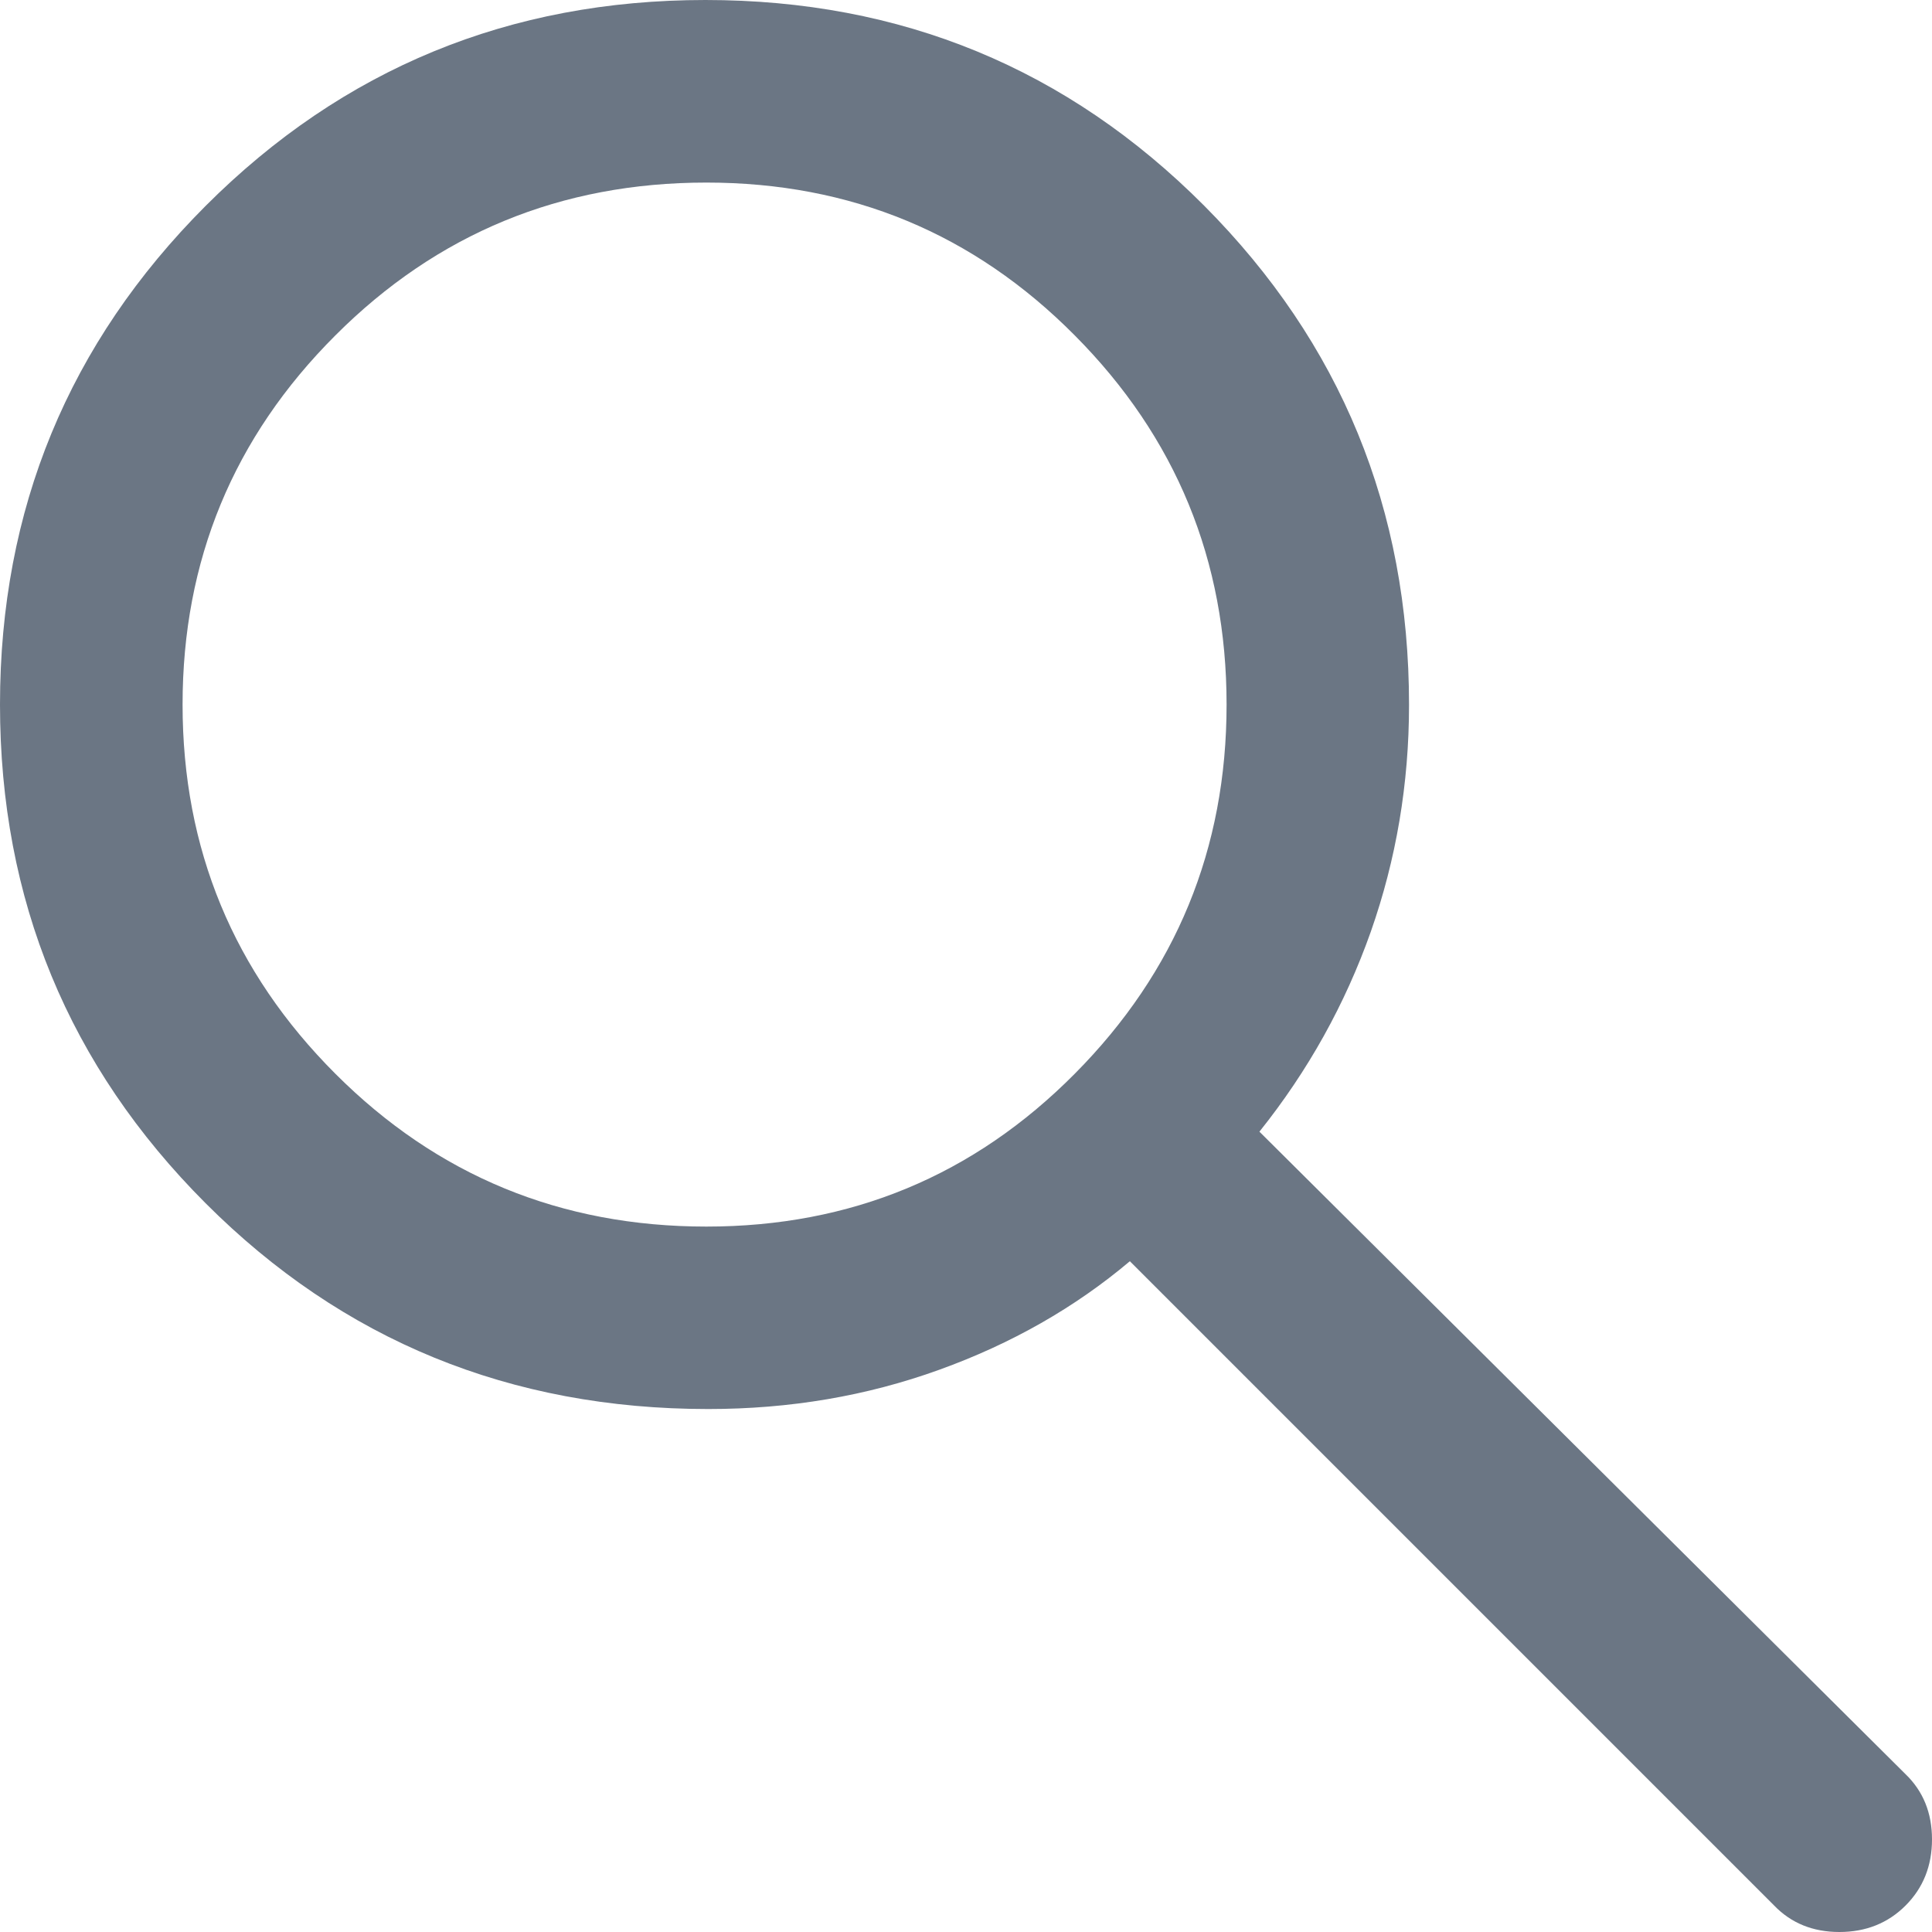
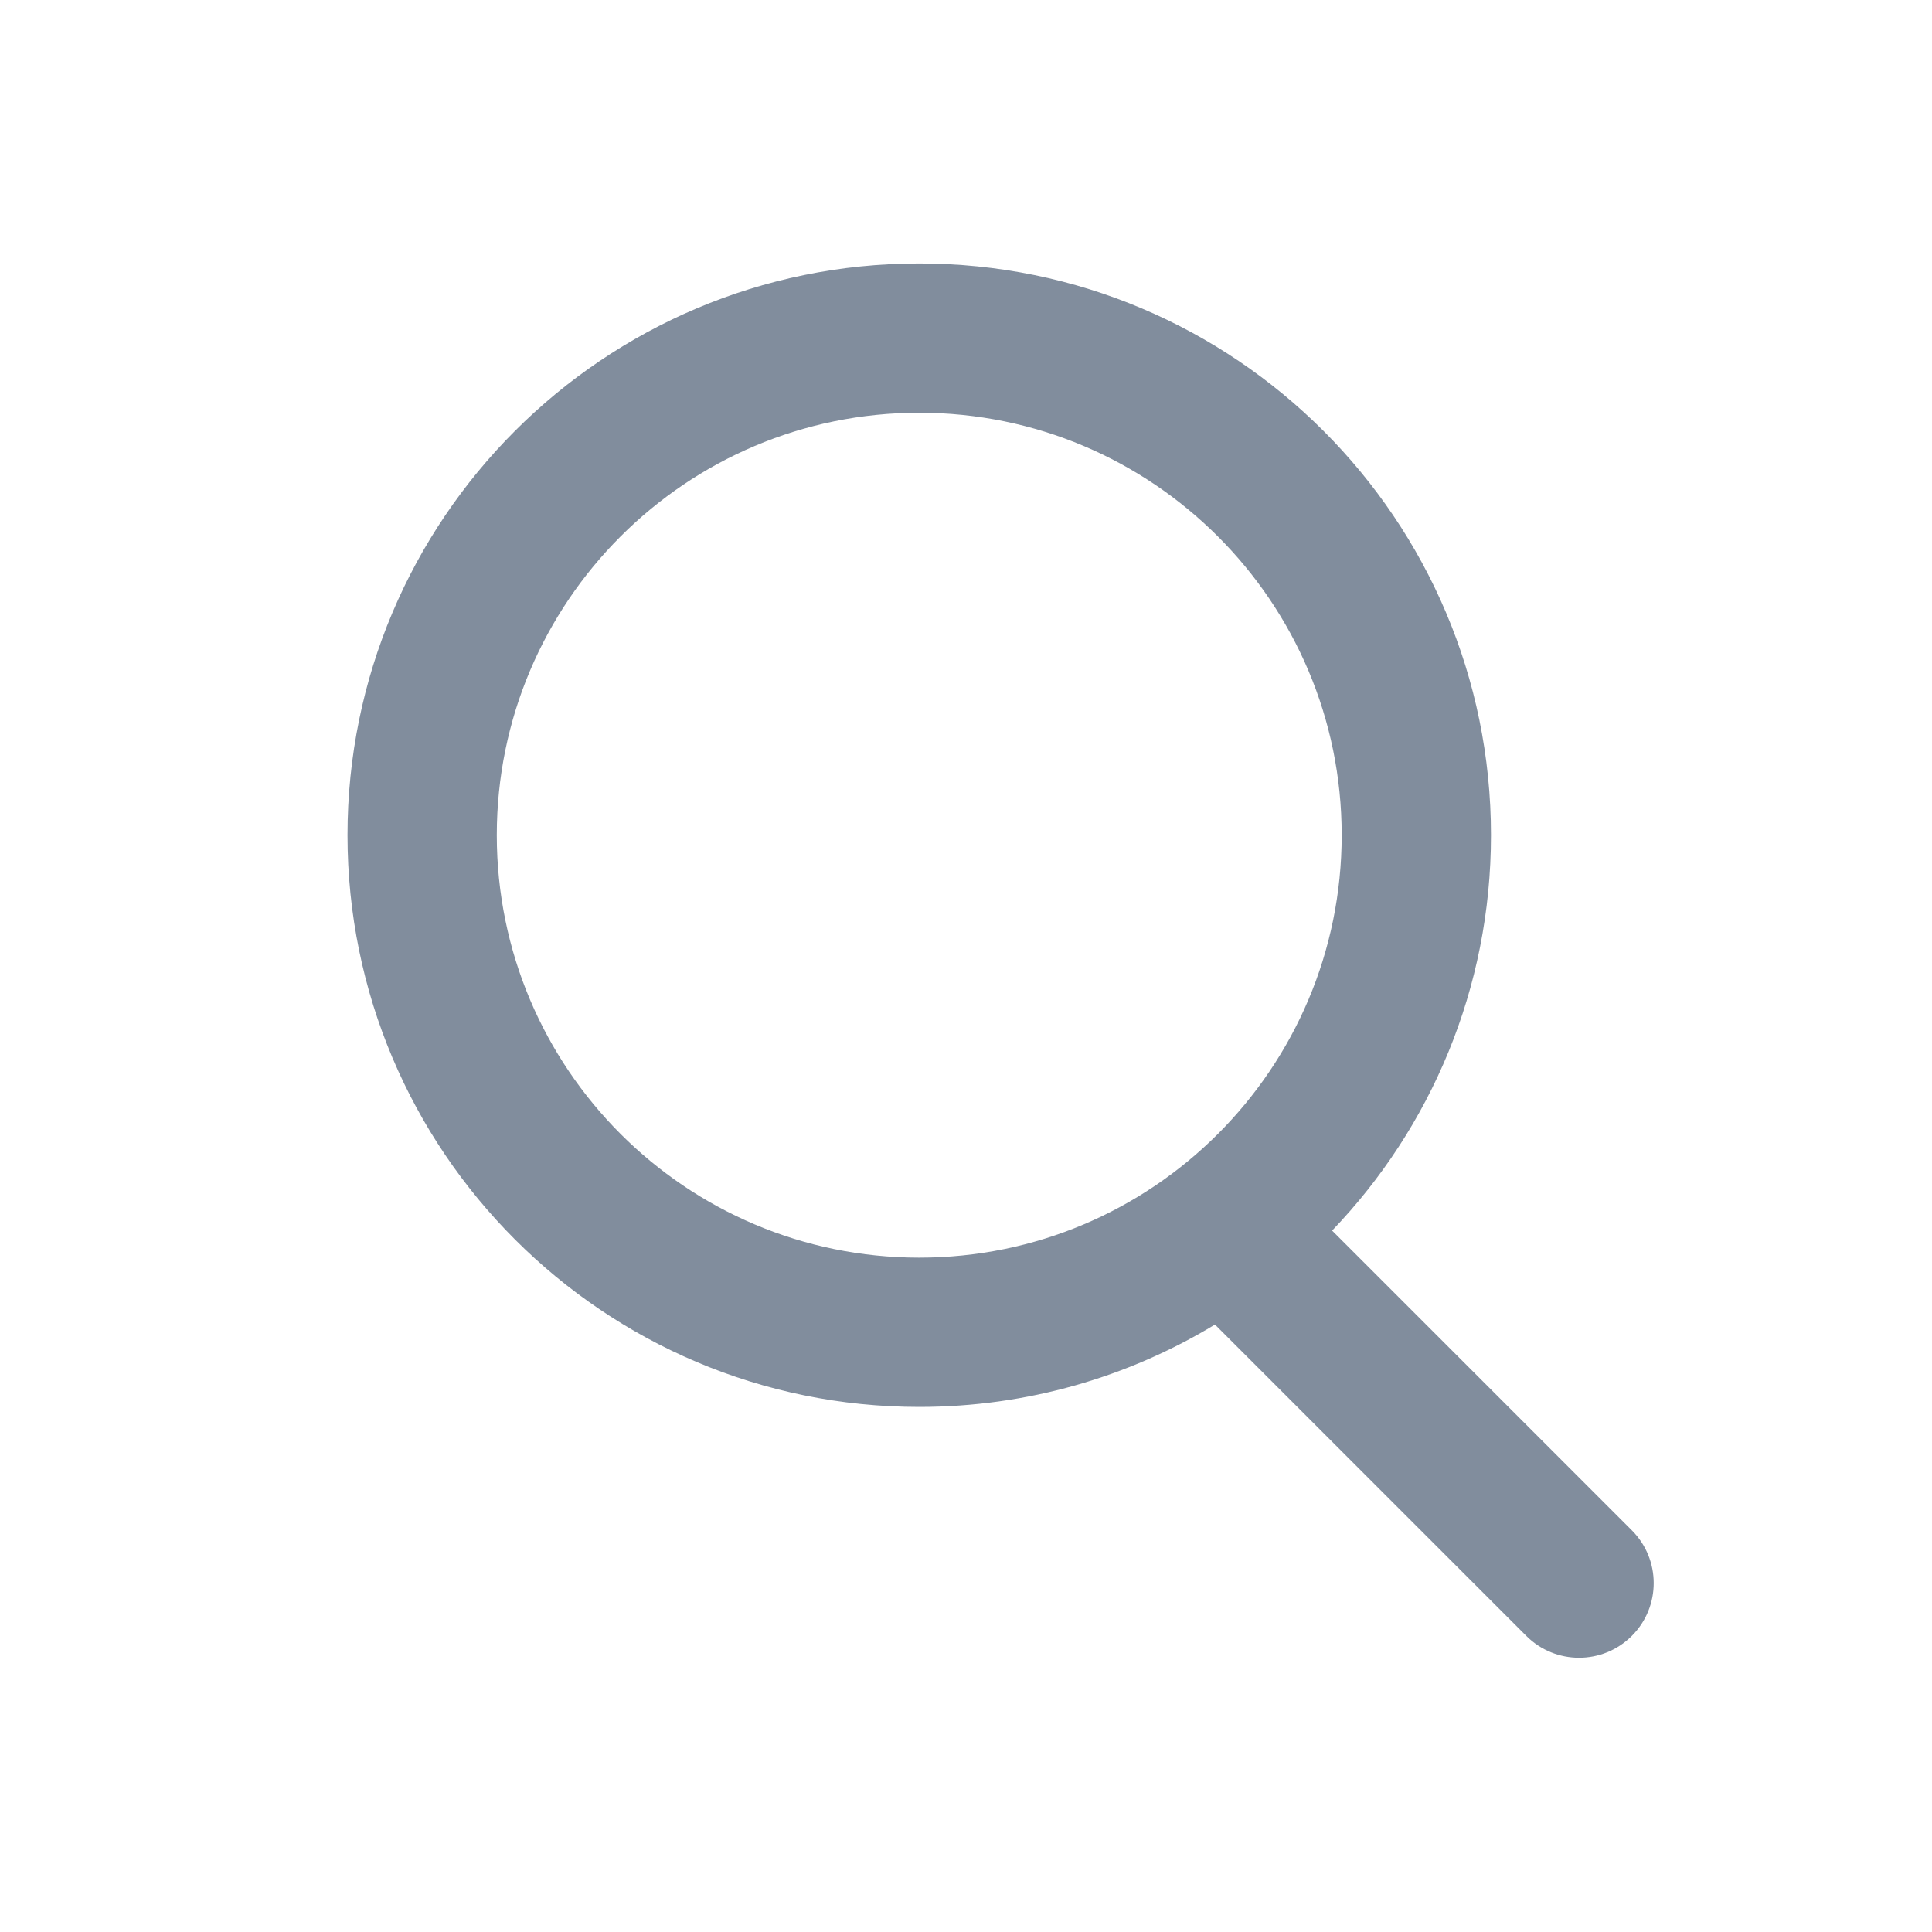
- <svg xmlns="http://www.w3.org/2000/svg" width="16" height="16" viewBox="0 0 16 16" fill="none">
-   <path d="M5.865 11.669C4.226 11.669 2.838 11.101 1.703 9.965C0.568 8.829 0 7.452 0 5.835C0 4.217 0.568 2.841 1.704 1.704C2.84 0.568 4.22 0 5.842 0C7.465 0 8.841 0.568 9.973 1.704C11.104 2.841 11.669 4.218 11.669 5.837C11.669 6.49 11.563 7.117 11.352 7.717C11.14 8.316 10.833 8.868 10.43 9.372L15.781 14.693C15.927 14.834 16 15.014 16 15.233C16 15.452 15.927 15.635 15.781 15.781C15.635 15.927 15.452 16 15.233 16C15.014 16 14.834 15.927 14.693 15.781L9.357 10.445C8.903 10.828 8.377 11.128 7.778 11.344C7.178 11.561 6.541 11.669 5.865 11.669ZM5.85 10.158C7.046 10.158 8.064 9.736 8.901 8.892C9.739 8.048 10.158 7.029 10.158 5.835C10.158 4.641 9.739 3.621 8.901 2.778C8.064 1.934 7.046 1.512 5.85 1.512C4.645 1.512 3.62 1.934 2.777 2.778C1.933 3.621 1.512 4.641 1.512 5.835C1.512 7.029 1.933 8.048 2.777 8.892C3.62 9.736 4.645 10.158 5.85 10.158Z" fill="#6B7684" />
+ <svg xmlns="http://www.w3.org/2000/svg" width="22" height="22" viewBox="0 0 22 22" fill="none">
+   <mask id="mask0_10618_25653" style="mask-type:alpha" maskUnits="userSpaceOnUse" x="0" y="0" width="22" height="22">
+     <rect width="22" height="22" fill="#D9D9D9" />
+   </mask>
+   <g mask="url(#mask0_10618_25653)">
+     <path fill-rule="evenodd" clip-rule="evenodd" d="M15.278 9.51C15.278 12.167 13.124 14.321 10.467 14.321C7.811 14.321 5.657 12.167 5.657 9.51C5.657 6.854 7.811 4.7 10.467 4.7C13.124 4.7 15.278 6.854 15.278 9.51ZM13.835 15.083C12.853 15.678 11.7 16.021 10.467 16.021C6.872 16.021 3.957 13.106 3.957 9.51C3.957 5.915 6.872 3 10.467 3C14.063 3 16.978 5.915 16.978 9.51C16.978 11.258 16.29 12.844 15.169 14.013L18.582 17.426C18.914 17.758 18.914 18.296 18.582 18.628C18.25 18.96 17.712 18.96 17.38 18.628L13.835 15.083Z" fill="#818D9D" />
+   </g>
</svg>
